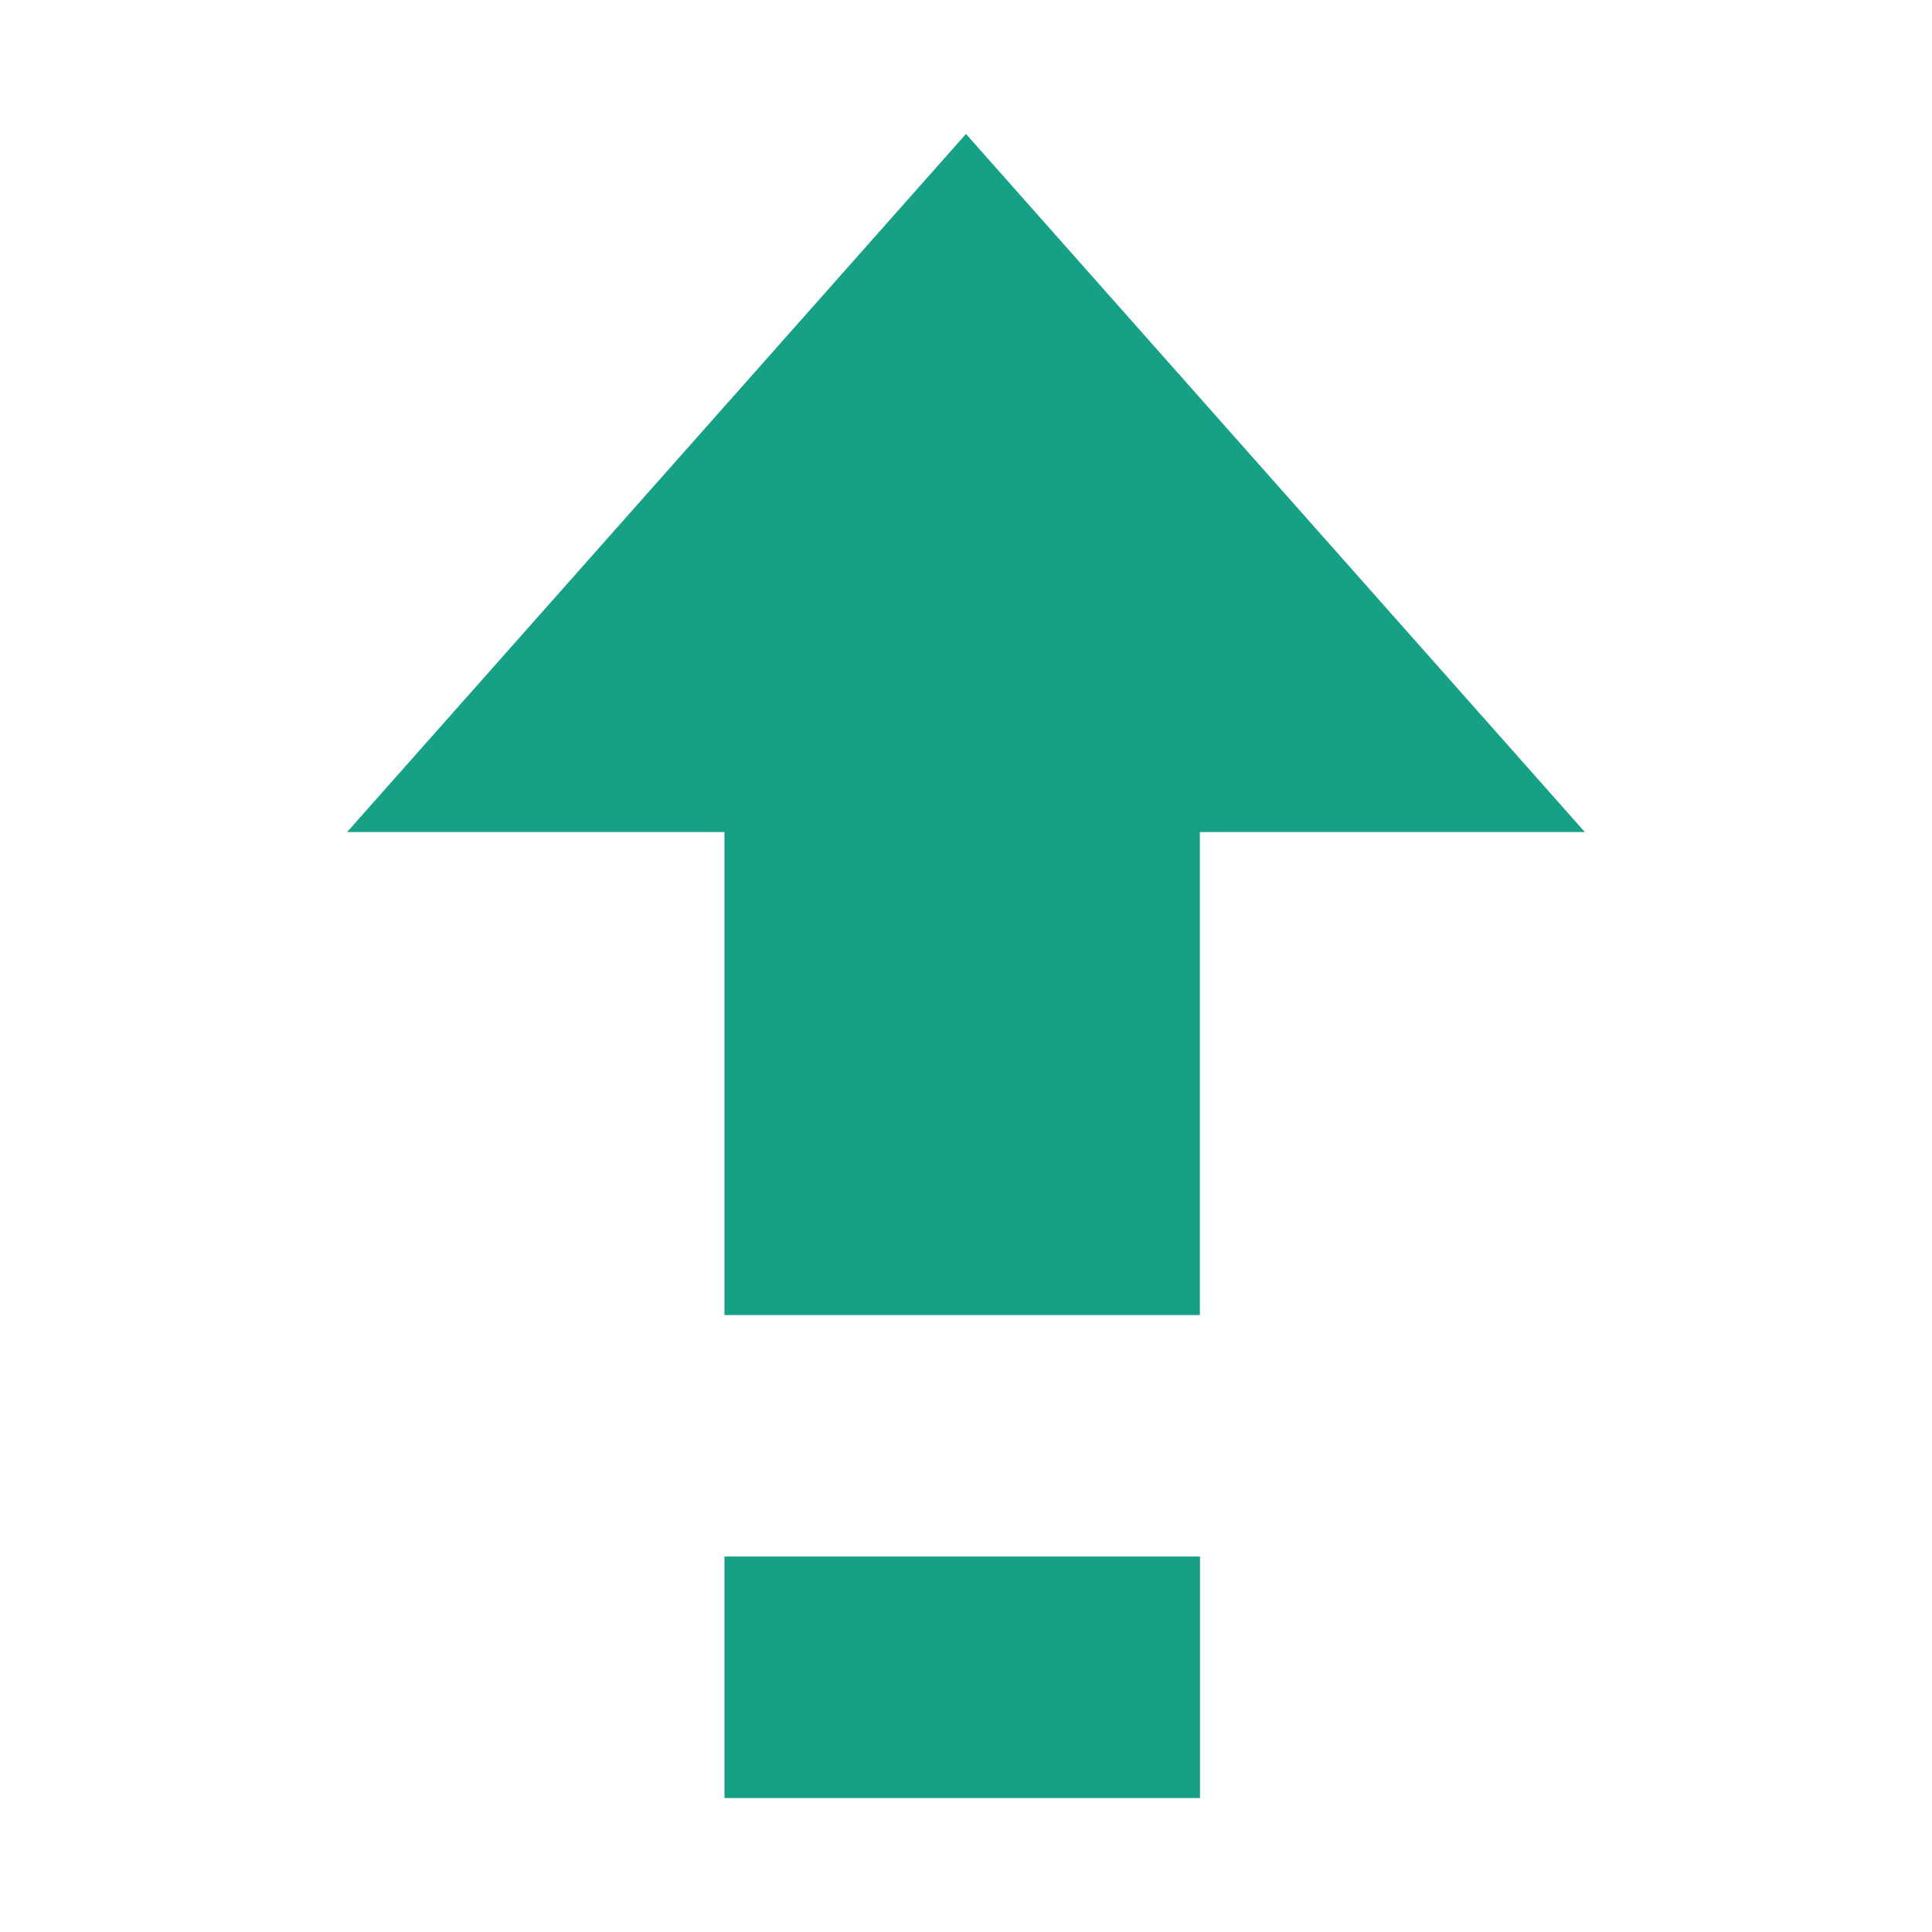
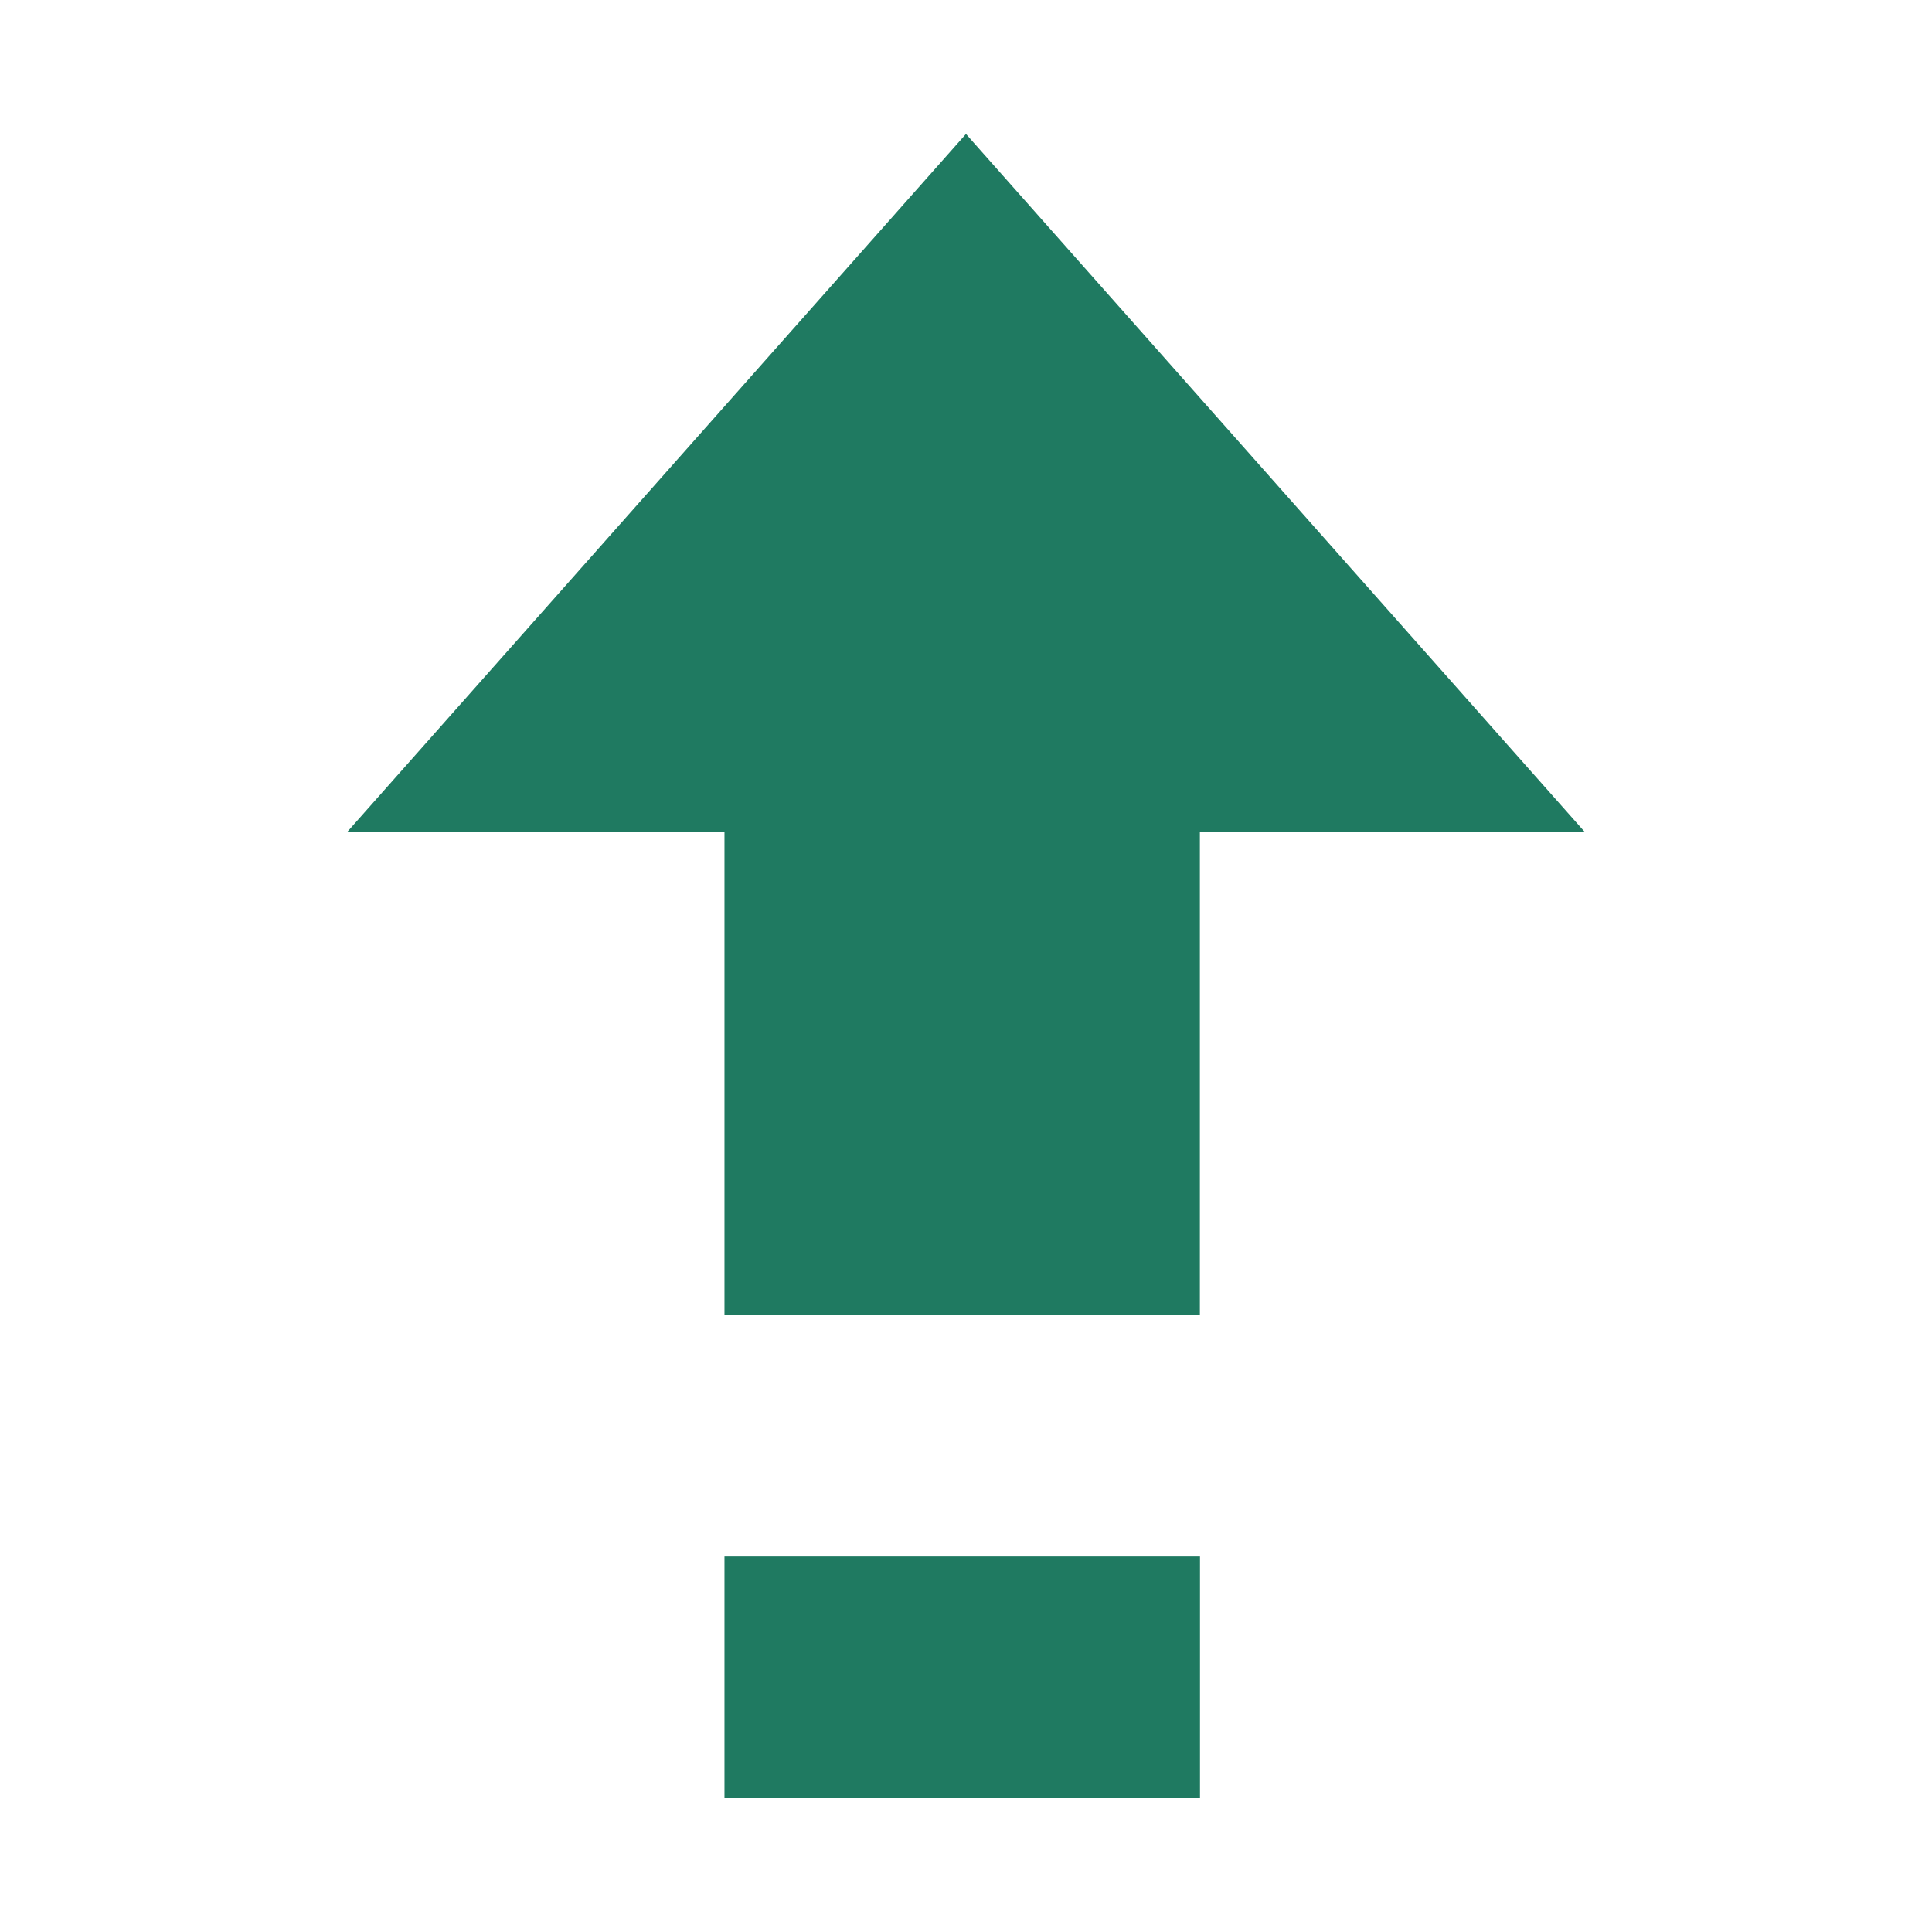
<svg xmlns="http://www.w3.org/2000/svg" xmlns:ns1="http://www.openswatchbook.org/uri/2009/osb" width="32" viewBox="0 0 32 32" version="1.1" id="svg7384" height="32">
  <defs id="defs7386">
    <linearGradient ns1:paint="solid" id="linearGradient19282" gradientTransform="matrix(-2.736579,0.2820293,-0.1890831,-0.9998832,239.5401,-879.4556)">
      <stop style="stop-color:#666666;stop-opacity:1;" offset="0" id="stop19284" />
    </linearGradient>
  </defs>
  <g transform="translate(-141.0002,-791)" style="display:inline" id="layer9" />
  <g transform="translate(-141.0002,-791)" style="display:inline" id="layer10" />
  <g transform="translate(-141.0002,-791)" id="layer11" />
  <g transform="translate(-141.0002,-791)" style="display:inline" id="layer13" />
  <g transform="translate(-141.0002,-791)" id="layer14" />
  <g transform="translate(-141.0002,-791)" style="display:inline" id="layer15" />
  <g transform="translate(-141.0002,-791)" style="display:inline" id="g71291" />
  <g transform="translate(-141.0002,-791)" style="display:inline" id="g4953" />
-   <g transform="matrix(2,0,0,2,-282.0004,-1614.219)" style="display:inline;fill:#16a085;fill-opacity:1" id="layer12">
-     <path style="color:#000000;display:inline;overflow:visible;visibility:visible;fill:#16a085;fill-opacity:1;stroke:none;stroke-width:2;marker:none;enable-background:new" d="m 147,818 v -4 h -3.125 l 5.125,-5.781 5.125,5.781 h -3.188 v 4 z" id="path16532" />
-     <path id="path16534" d="m 147,822 v -2 h 3.938 v 2 z" style="color:#000000;display:inline;overflow:visible;visibility:visible;fill:#16a085;fill-opacity:1;stroke:none;stroke-width:2;marker:none;enable-background:new" />
+   <g transform="matrix(2,0,0,2,-282.0004,-1614.219)" style="display:inline;fill:#1f7a61;fill-opacity:1" id="layer12">
+     <path style="color:#000000;display:inline;overflow:visible;visibility:visible;fill:#1f7a61;fill-opacity:1;stroke:none;stroke-width:2;marker:none;enable-background:new" d="m 147,818 v -4 h -3.125 l 5.125,-5.781 5.125,5.781 h -3.188 v 4 z" id="path16532" />
+     <path id="path16534" d="m 147,822 v -2 h 3.938 v 2 z" style="color:#000000;display:inline;overflow:visible;visibility:visible;fill:#1f7a61;fill-opacity:1;stroke:none;stroke-width:2;marker:none;enable-background:new" />
  </g>
</svg>
